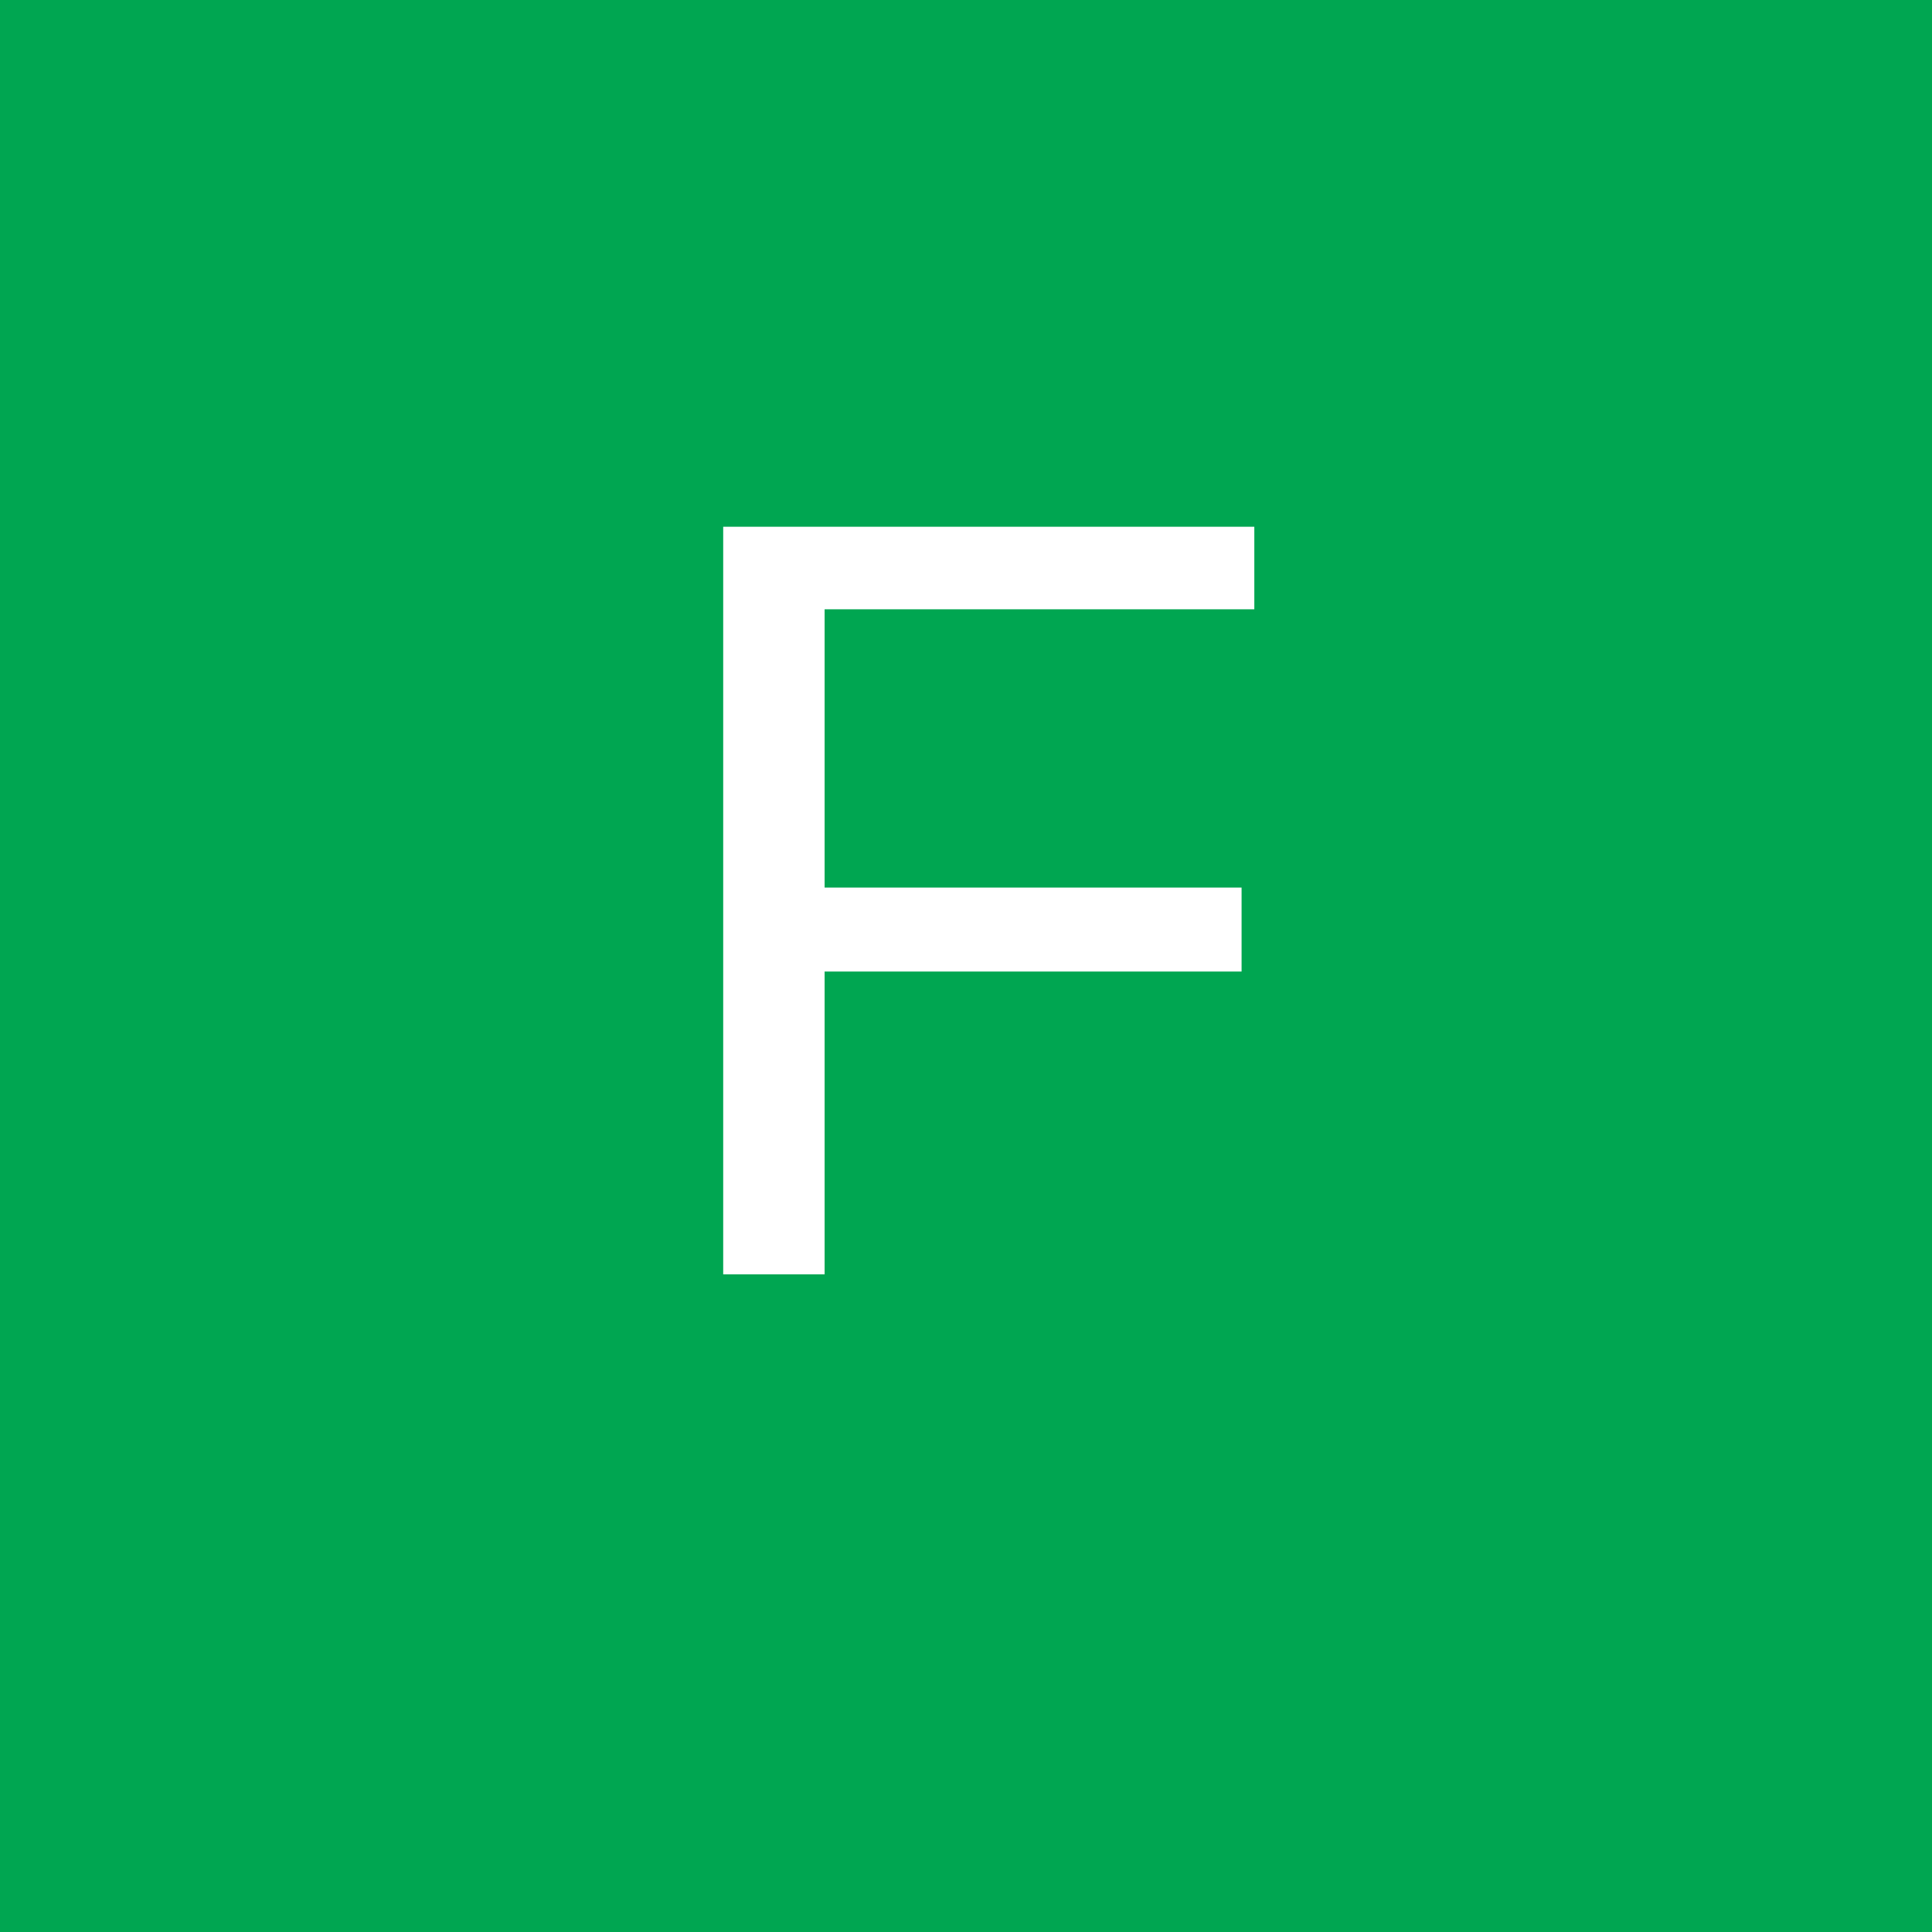
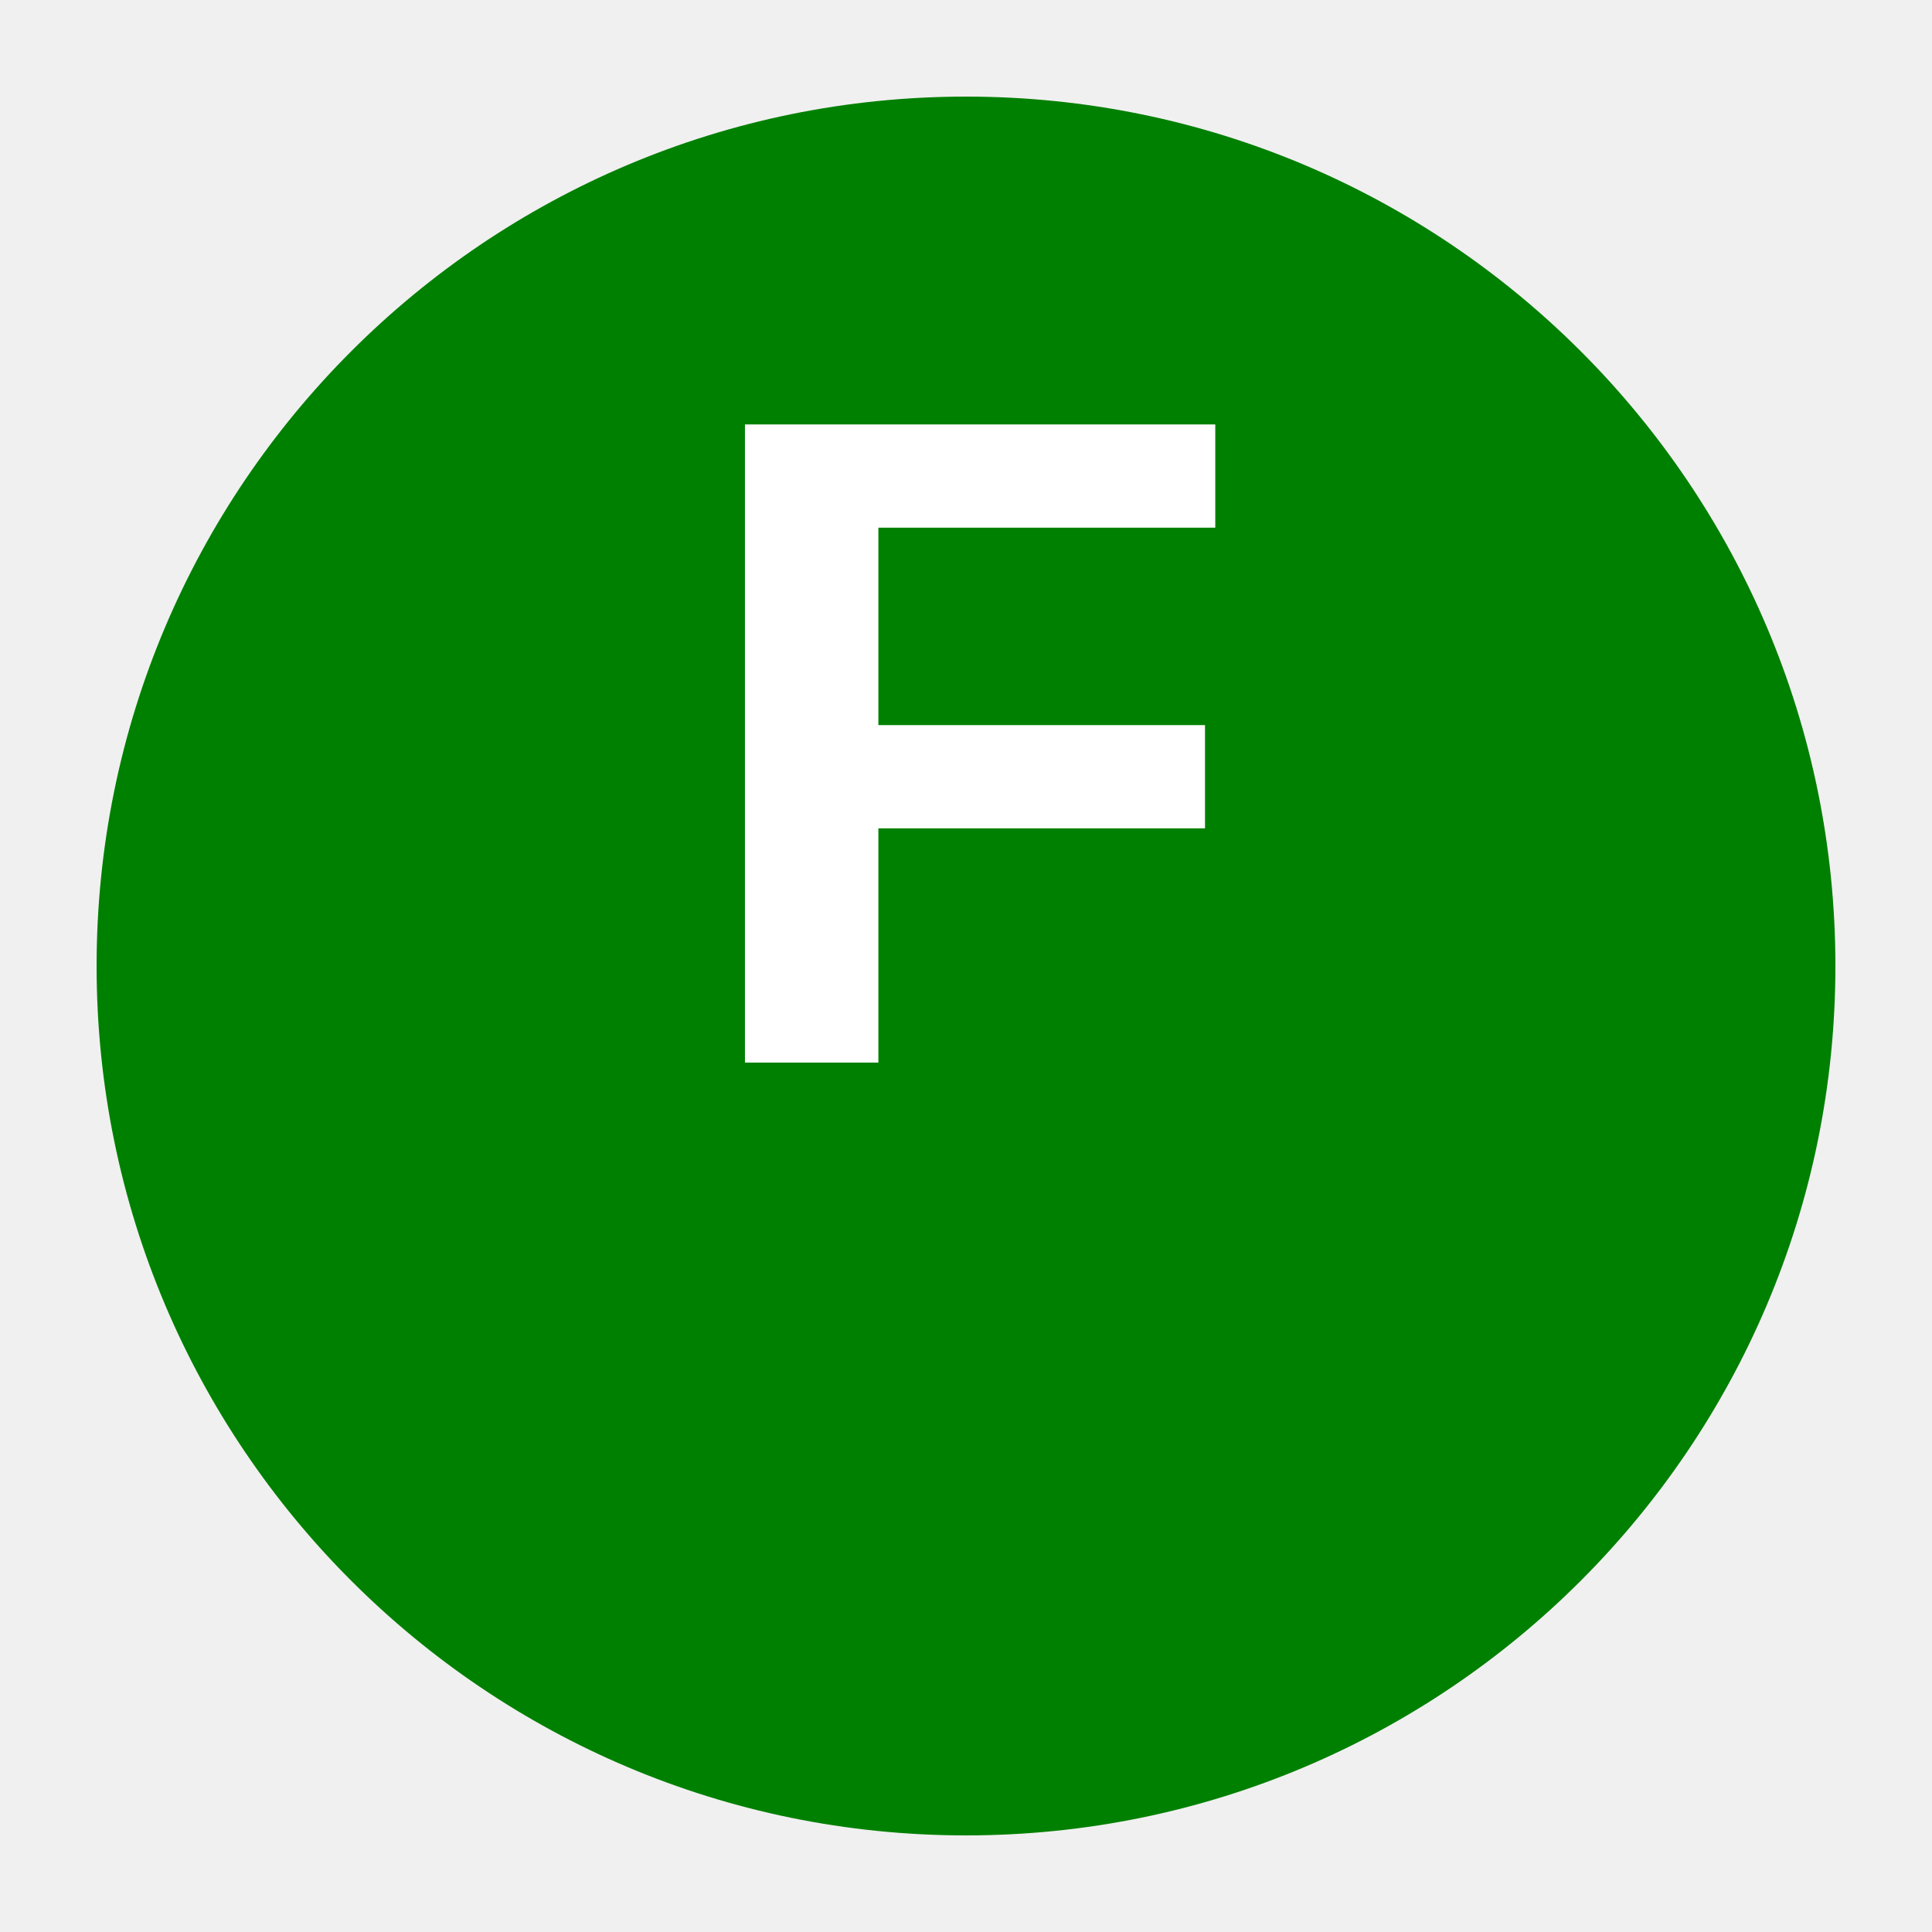
- <svg xmlns="http://www.w3.org/2000/svg" width="64" height="64">
-   <rect width="100%" height="100%" fill="#00a651" />
-   <text x="50%" y="50%" dominant-baseline="middle" text-anchor="middle" font-size="36" fill="#ffffff" font-family="Arial, sans-serif">F</text>
+ <svg xmlns="http://www.w3.org/2000/svg" width="100" height="100" viewBox="0 0 100 100">
+   <circle cx="50" cy="50" r="45" fill="green" />
+   <text x="50" y="55" font-family="Arial" font-size="48" font-weight="bold" fill="white" text-anchor="middle" alignment-baseline="middle">F</text>
</svg>
